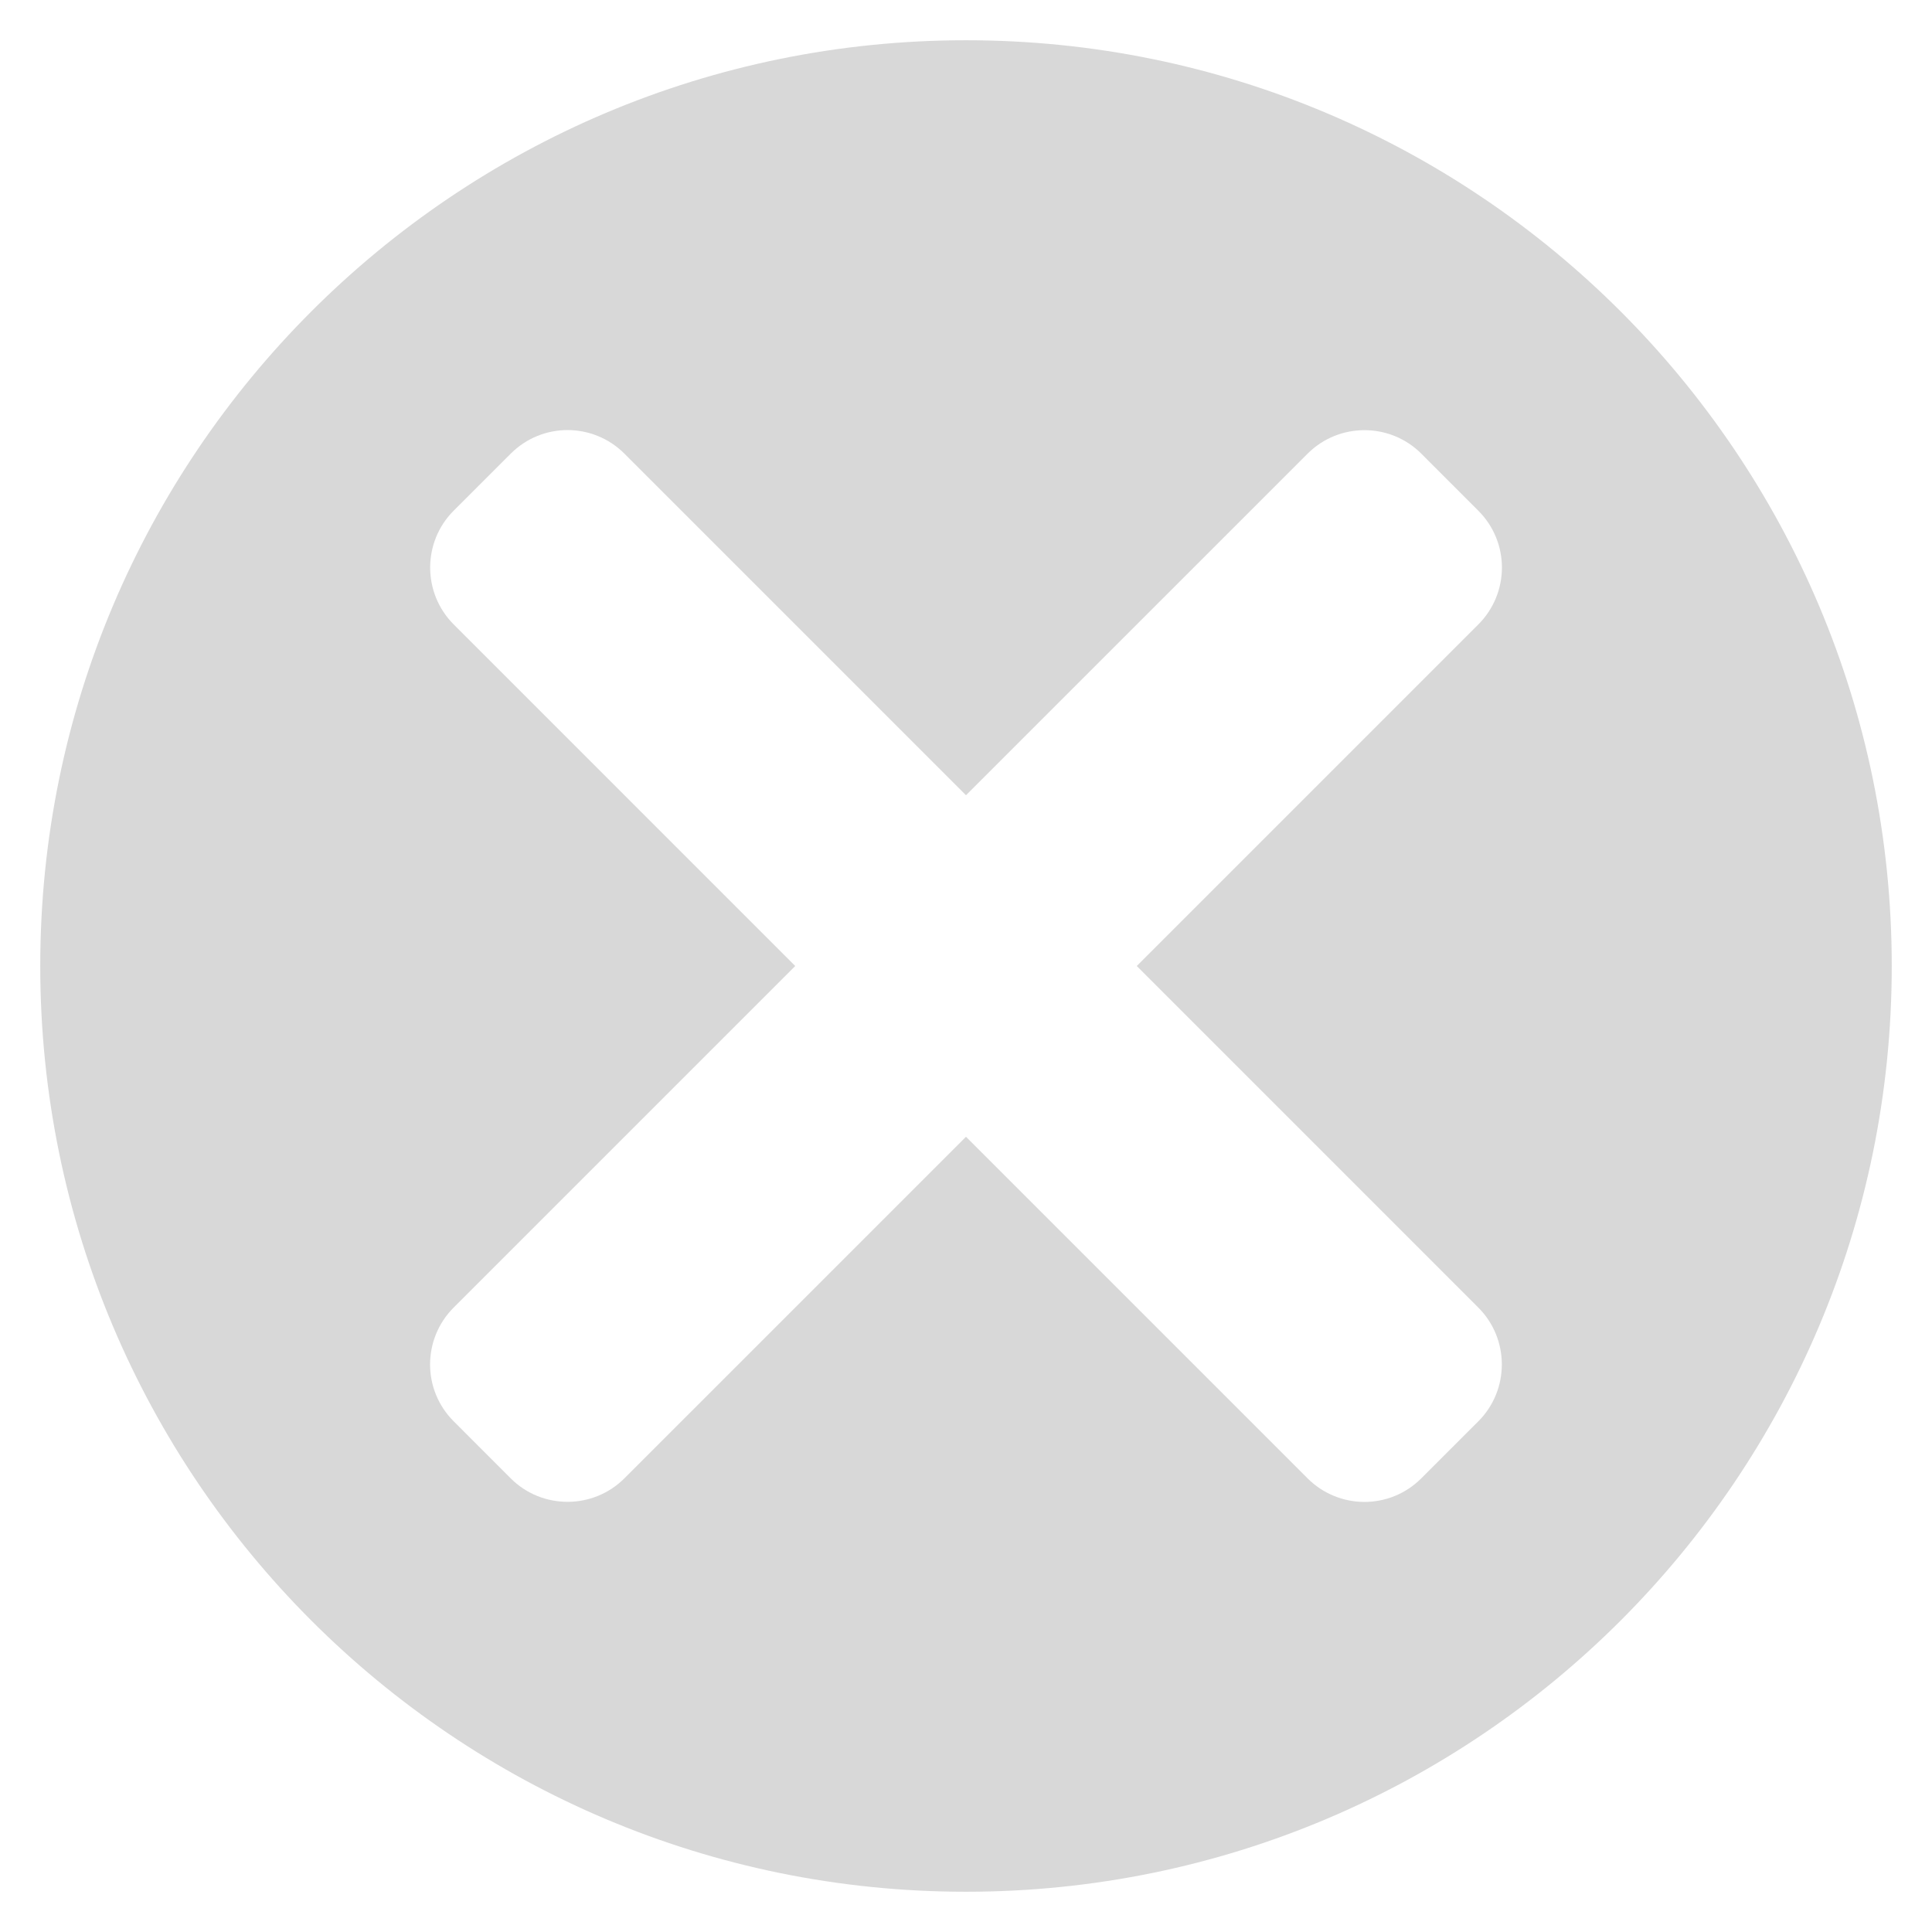
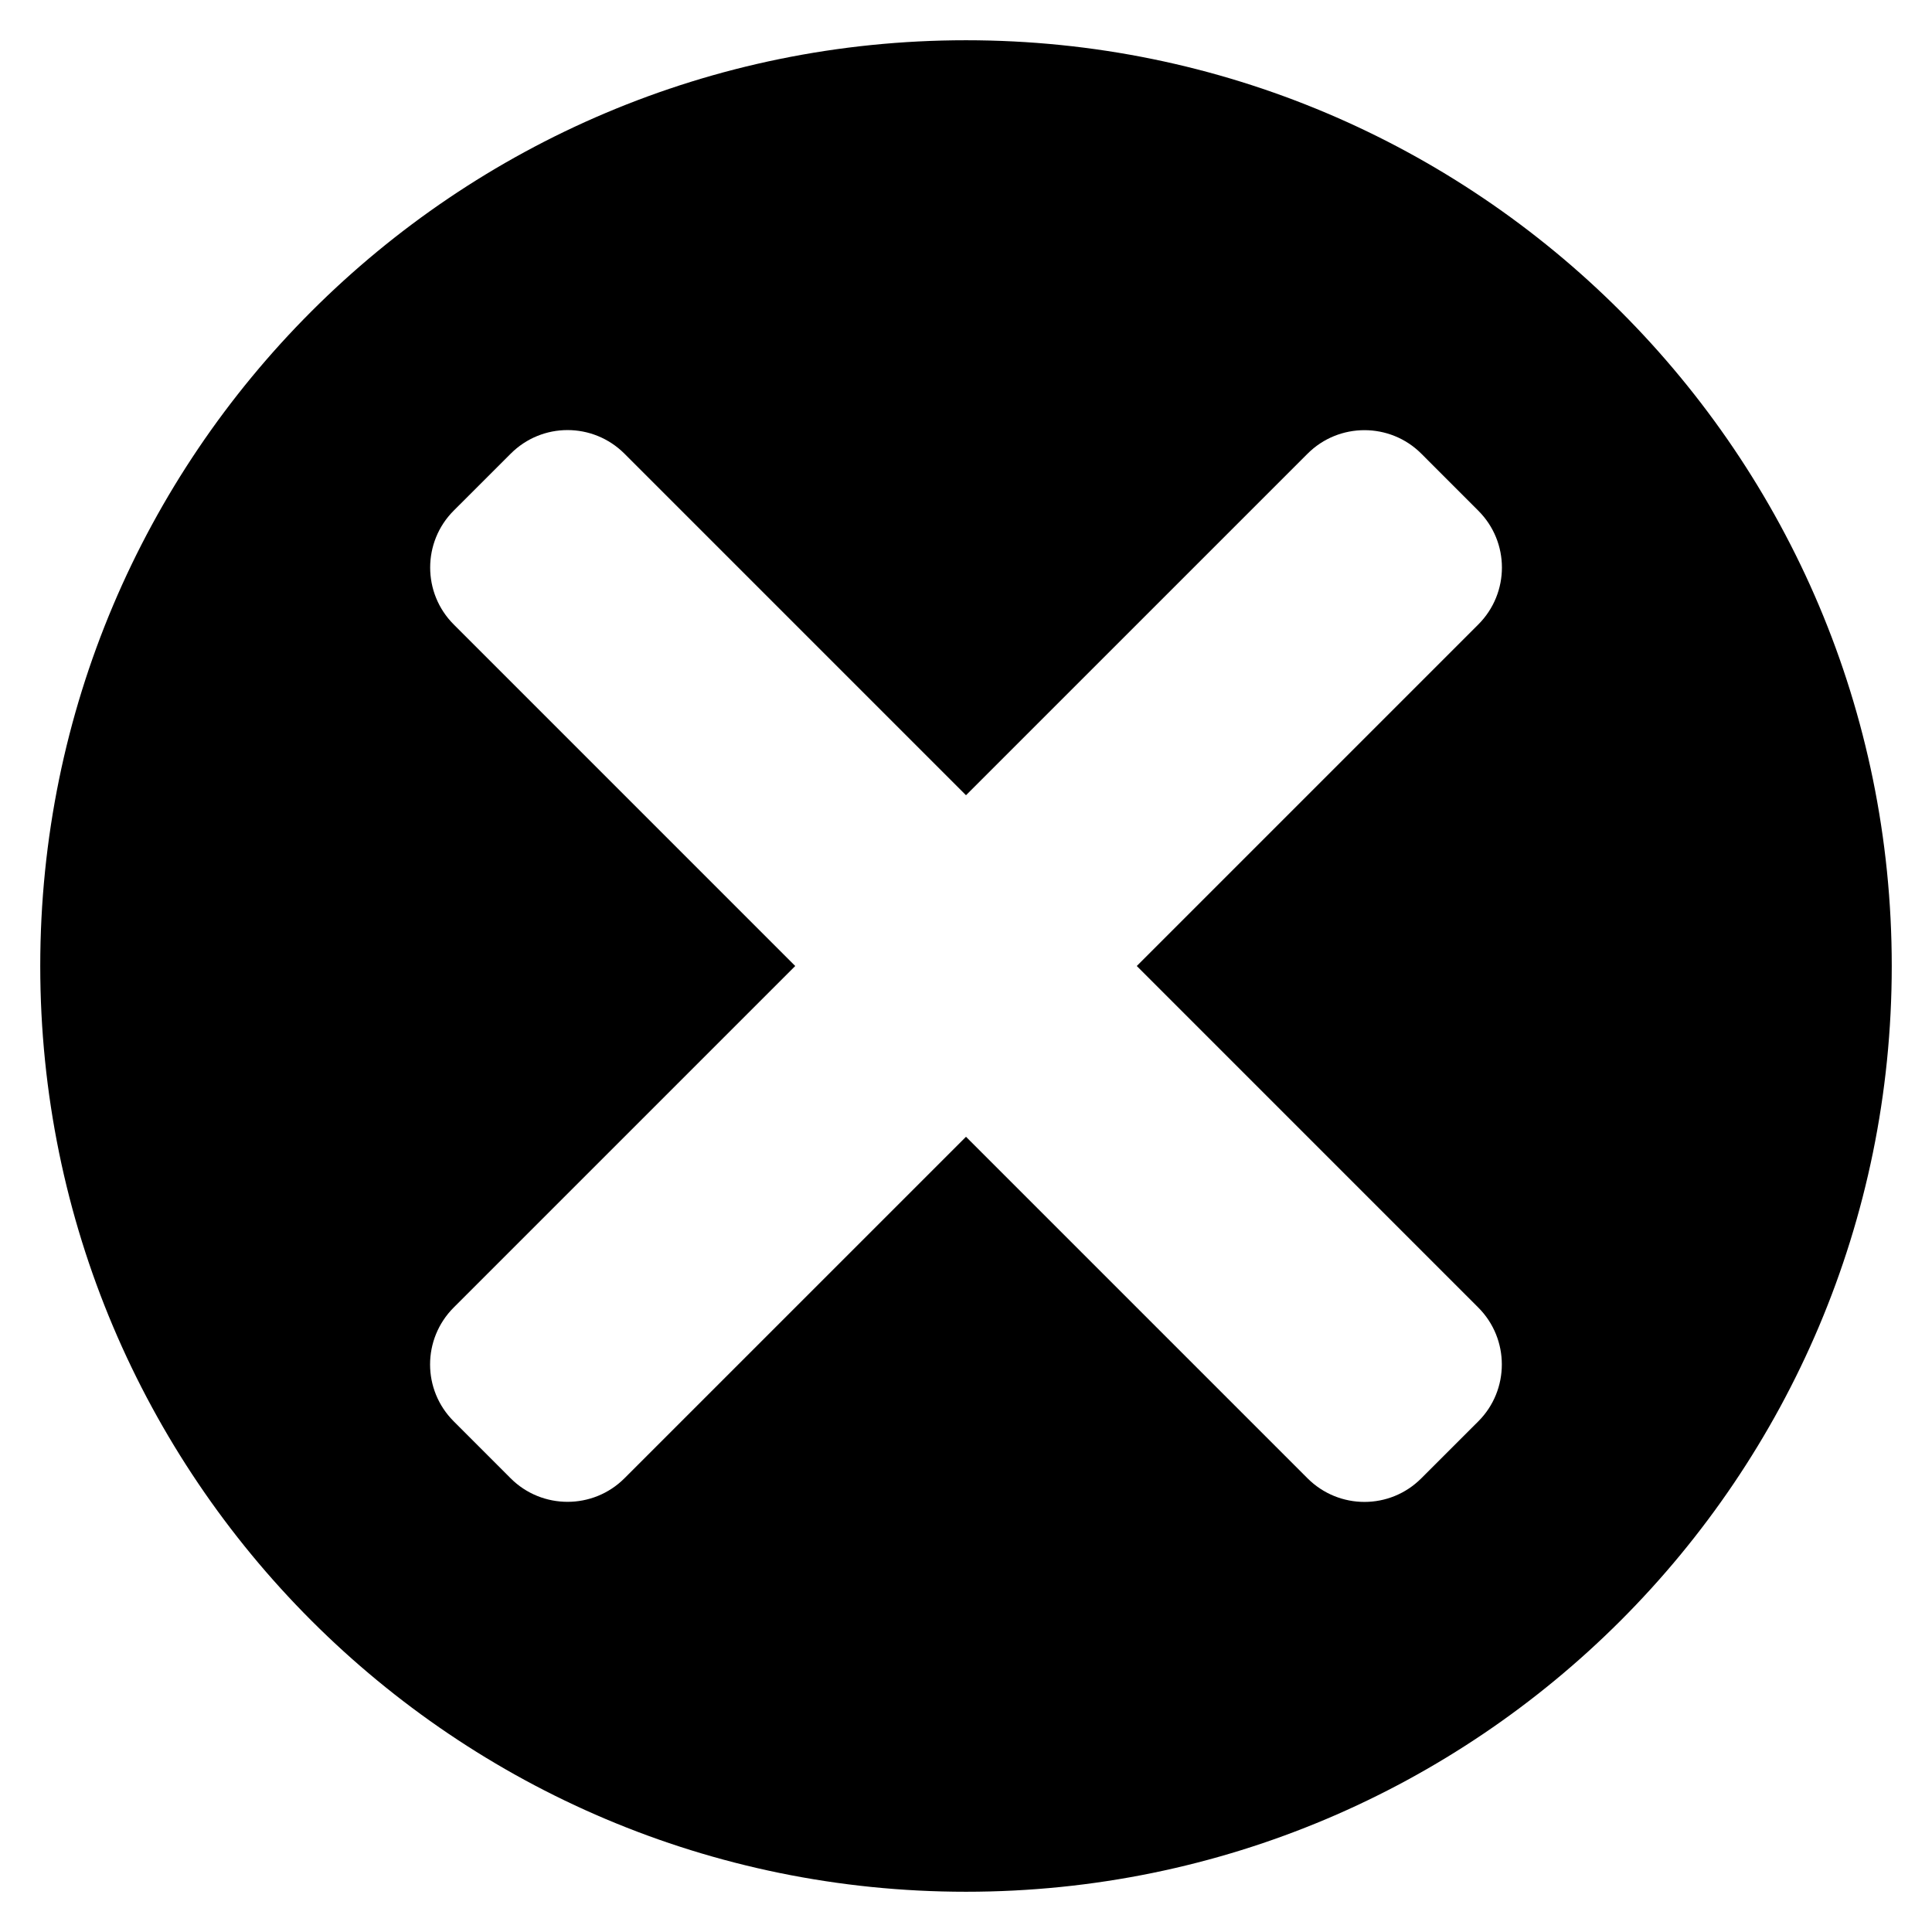
<svg xmlns="http://www.w3.org/2000/svg" id="cancel-search" width="48" height="48" viewBox="0 0 48 48">
-   <g fill="#D8D8D8" fill-rule="evenodd">
+   <g fill="yello" fill-rule="evenodd">
    <path d="M24 19.757l-8.485-8.485c-.784-.783-2.047-.782-2.827 0l-1.417 1.416c-.777.777-.78 2.046.002 2.827L19.757 24l-8.485 8.485c-.783.784-.782 2.047 0 2.827l1.416 1.417c.777.777 2.046.78 2.827-.002L24 28.243l8.485 8.485c.784.783 2.047.782 2.827 0l1.417-1.416c.777-.777.78-2.046-.002-2.827L28.243 24l8.485-8.485c.783-.784.782-2.047 0-2.827l-1.416-1.417c-.777-.777-2.046-.78-2.827.002L24 19.757zM24 47c12.703 0 23-10.297 23-23S36.703 1 24 1 1 11.297 1 24s10.297 23 23 23z" />
  </g>
</svg>
